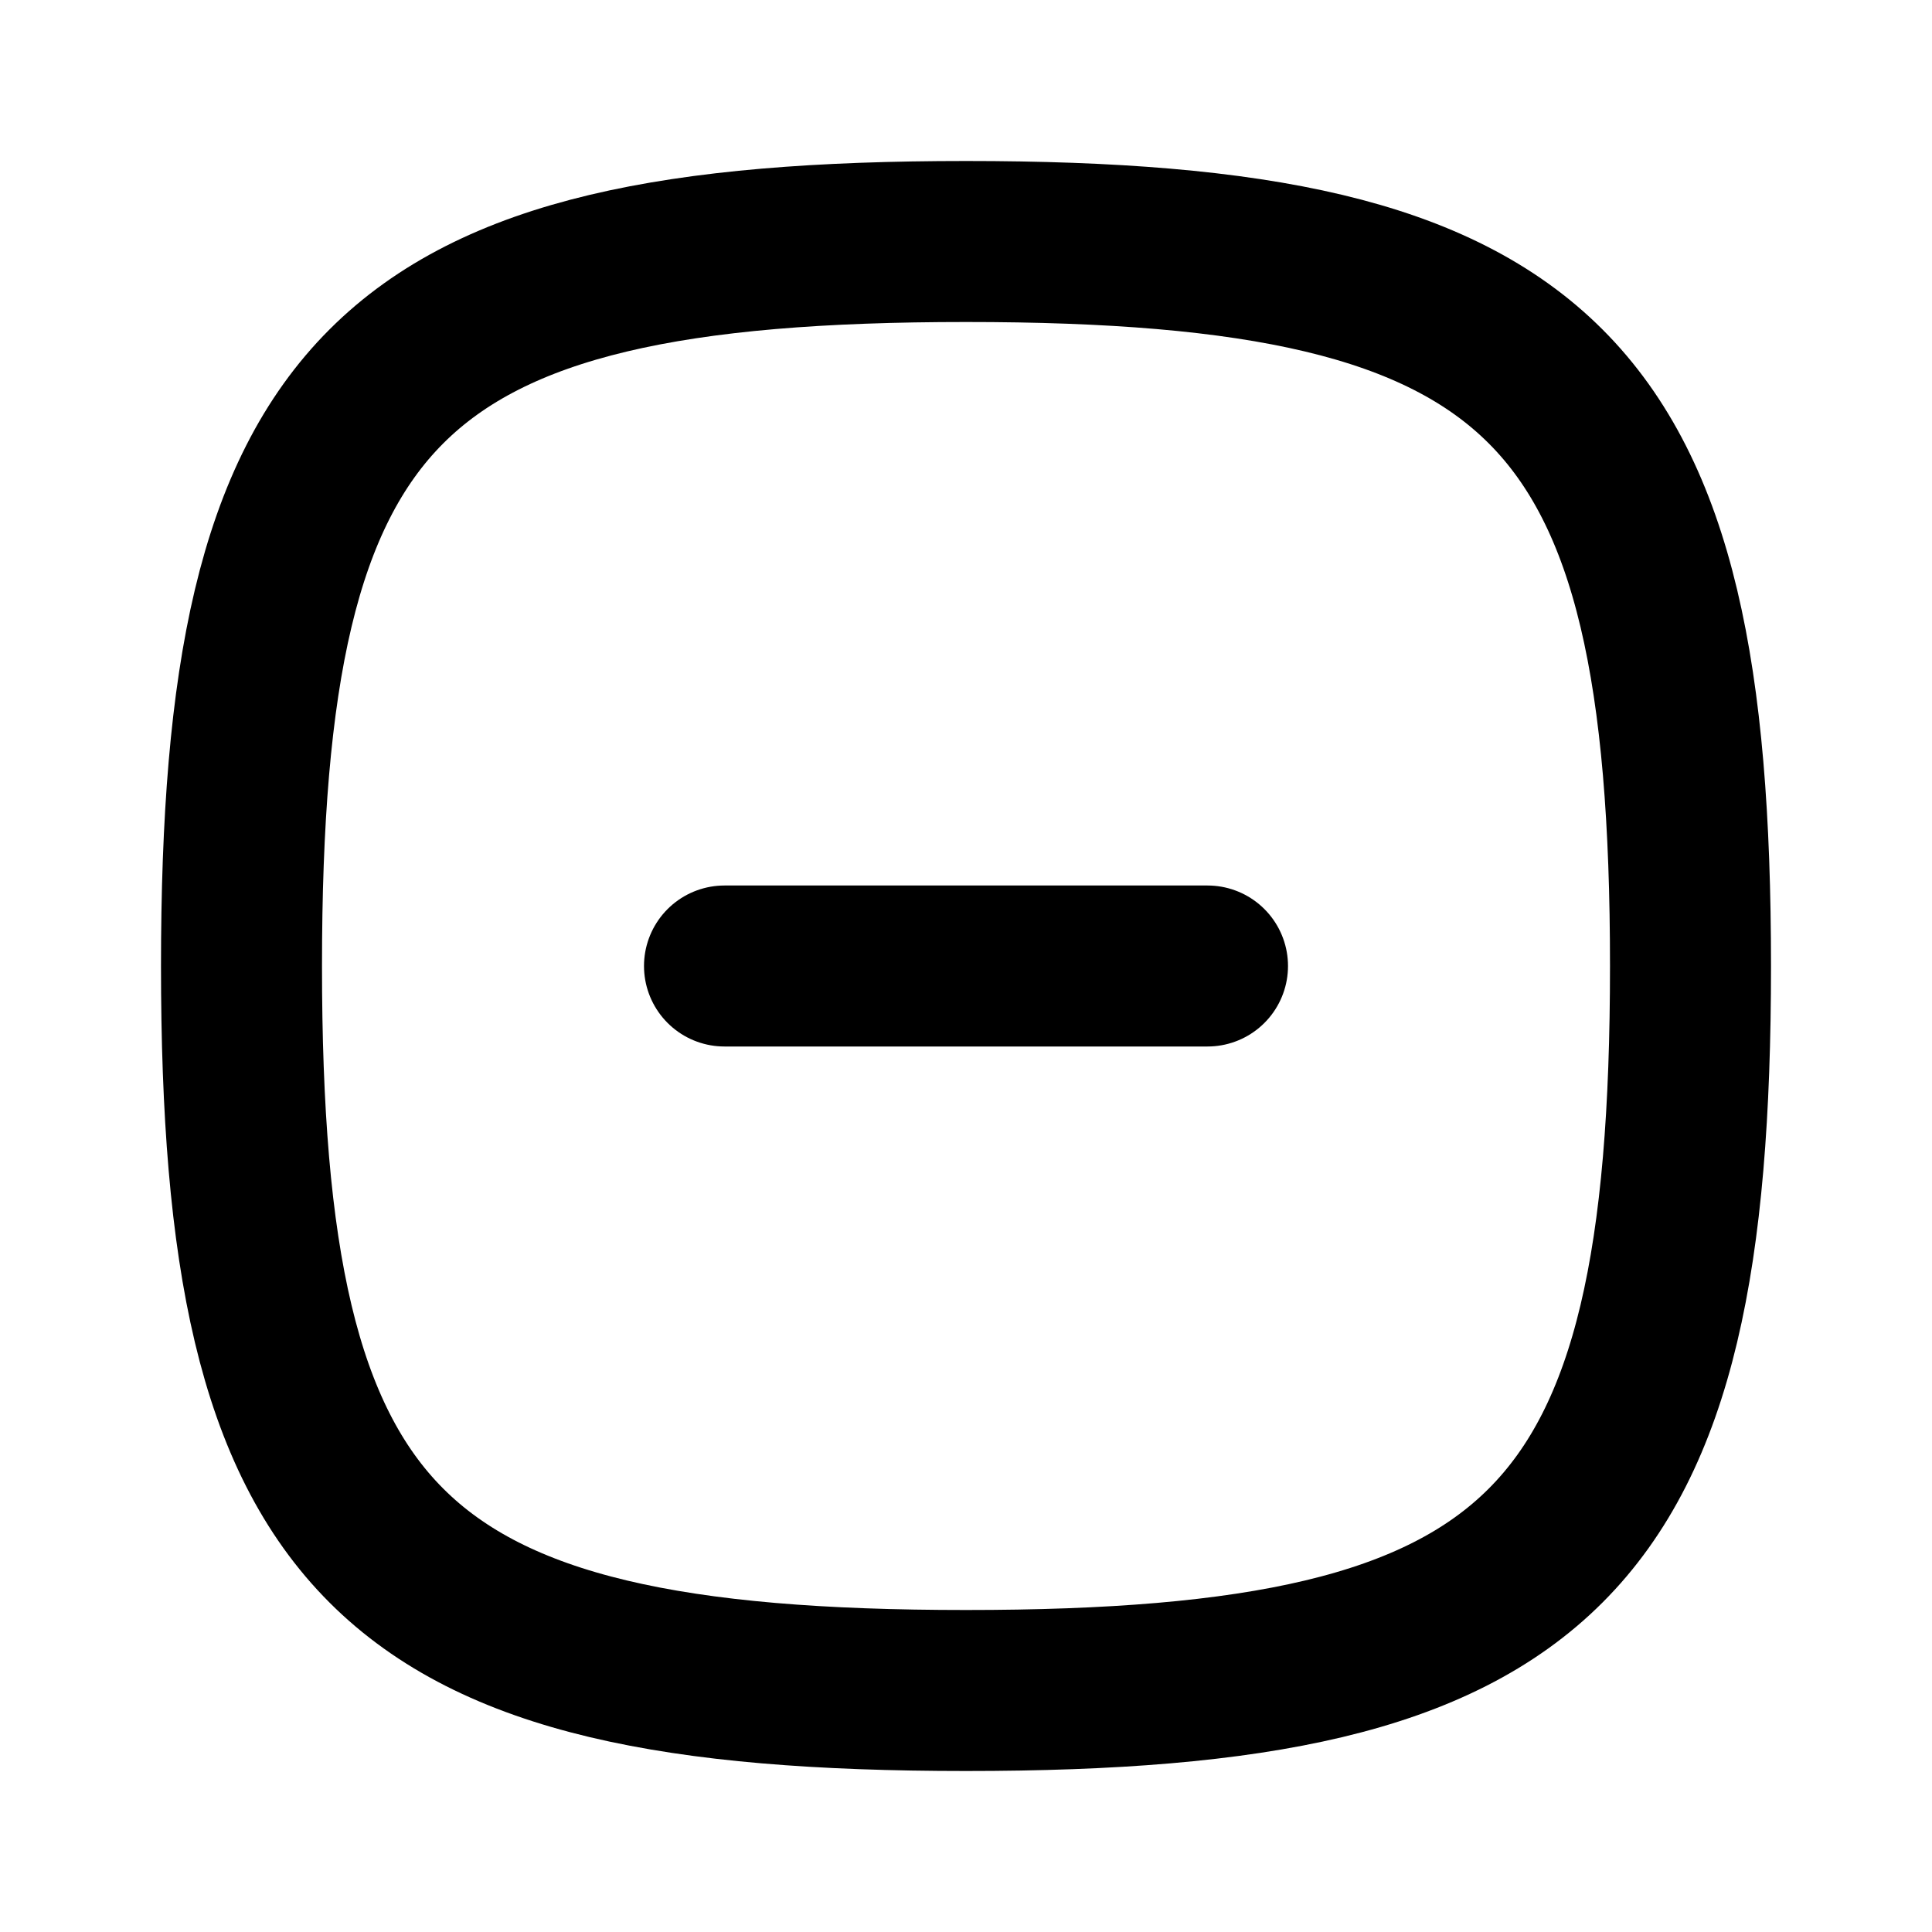
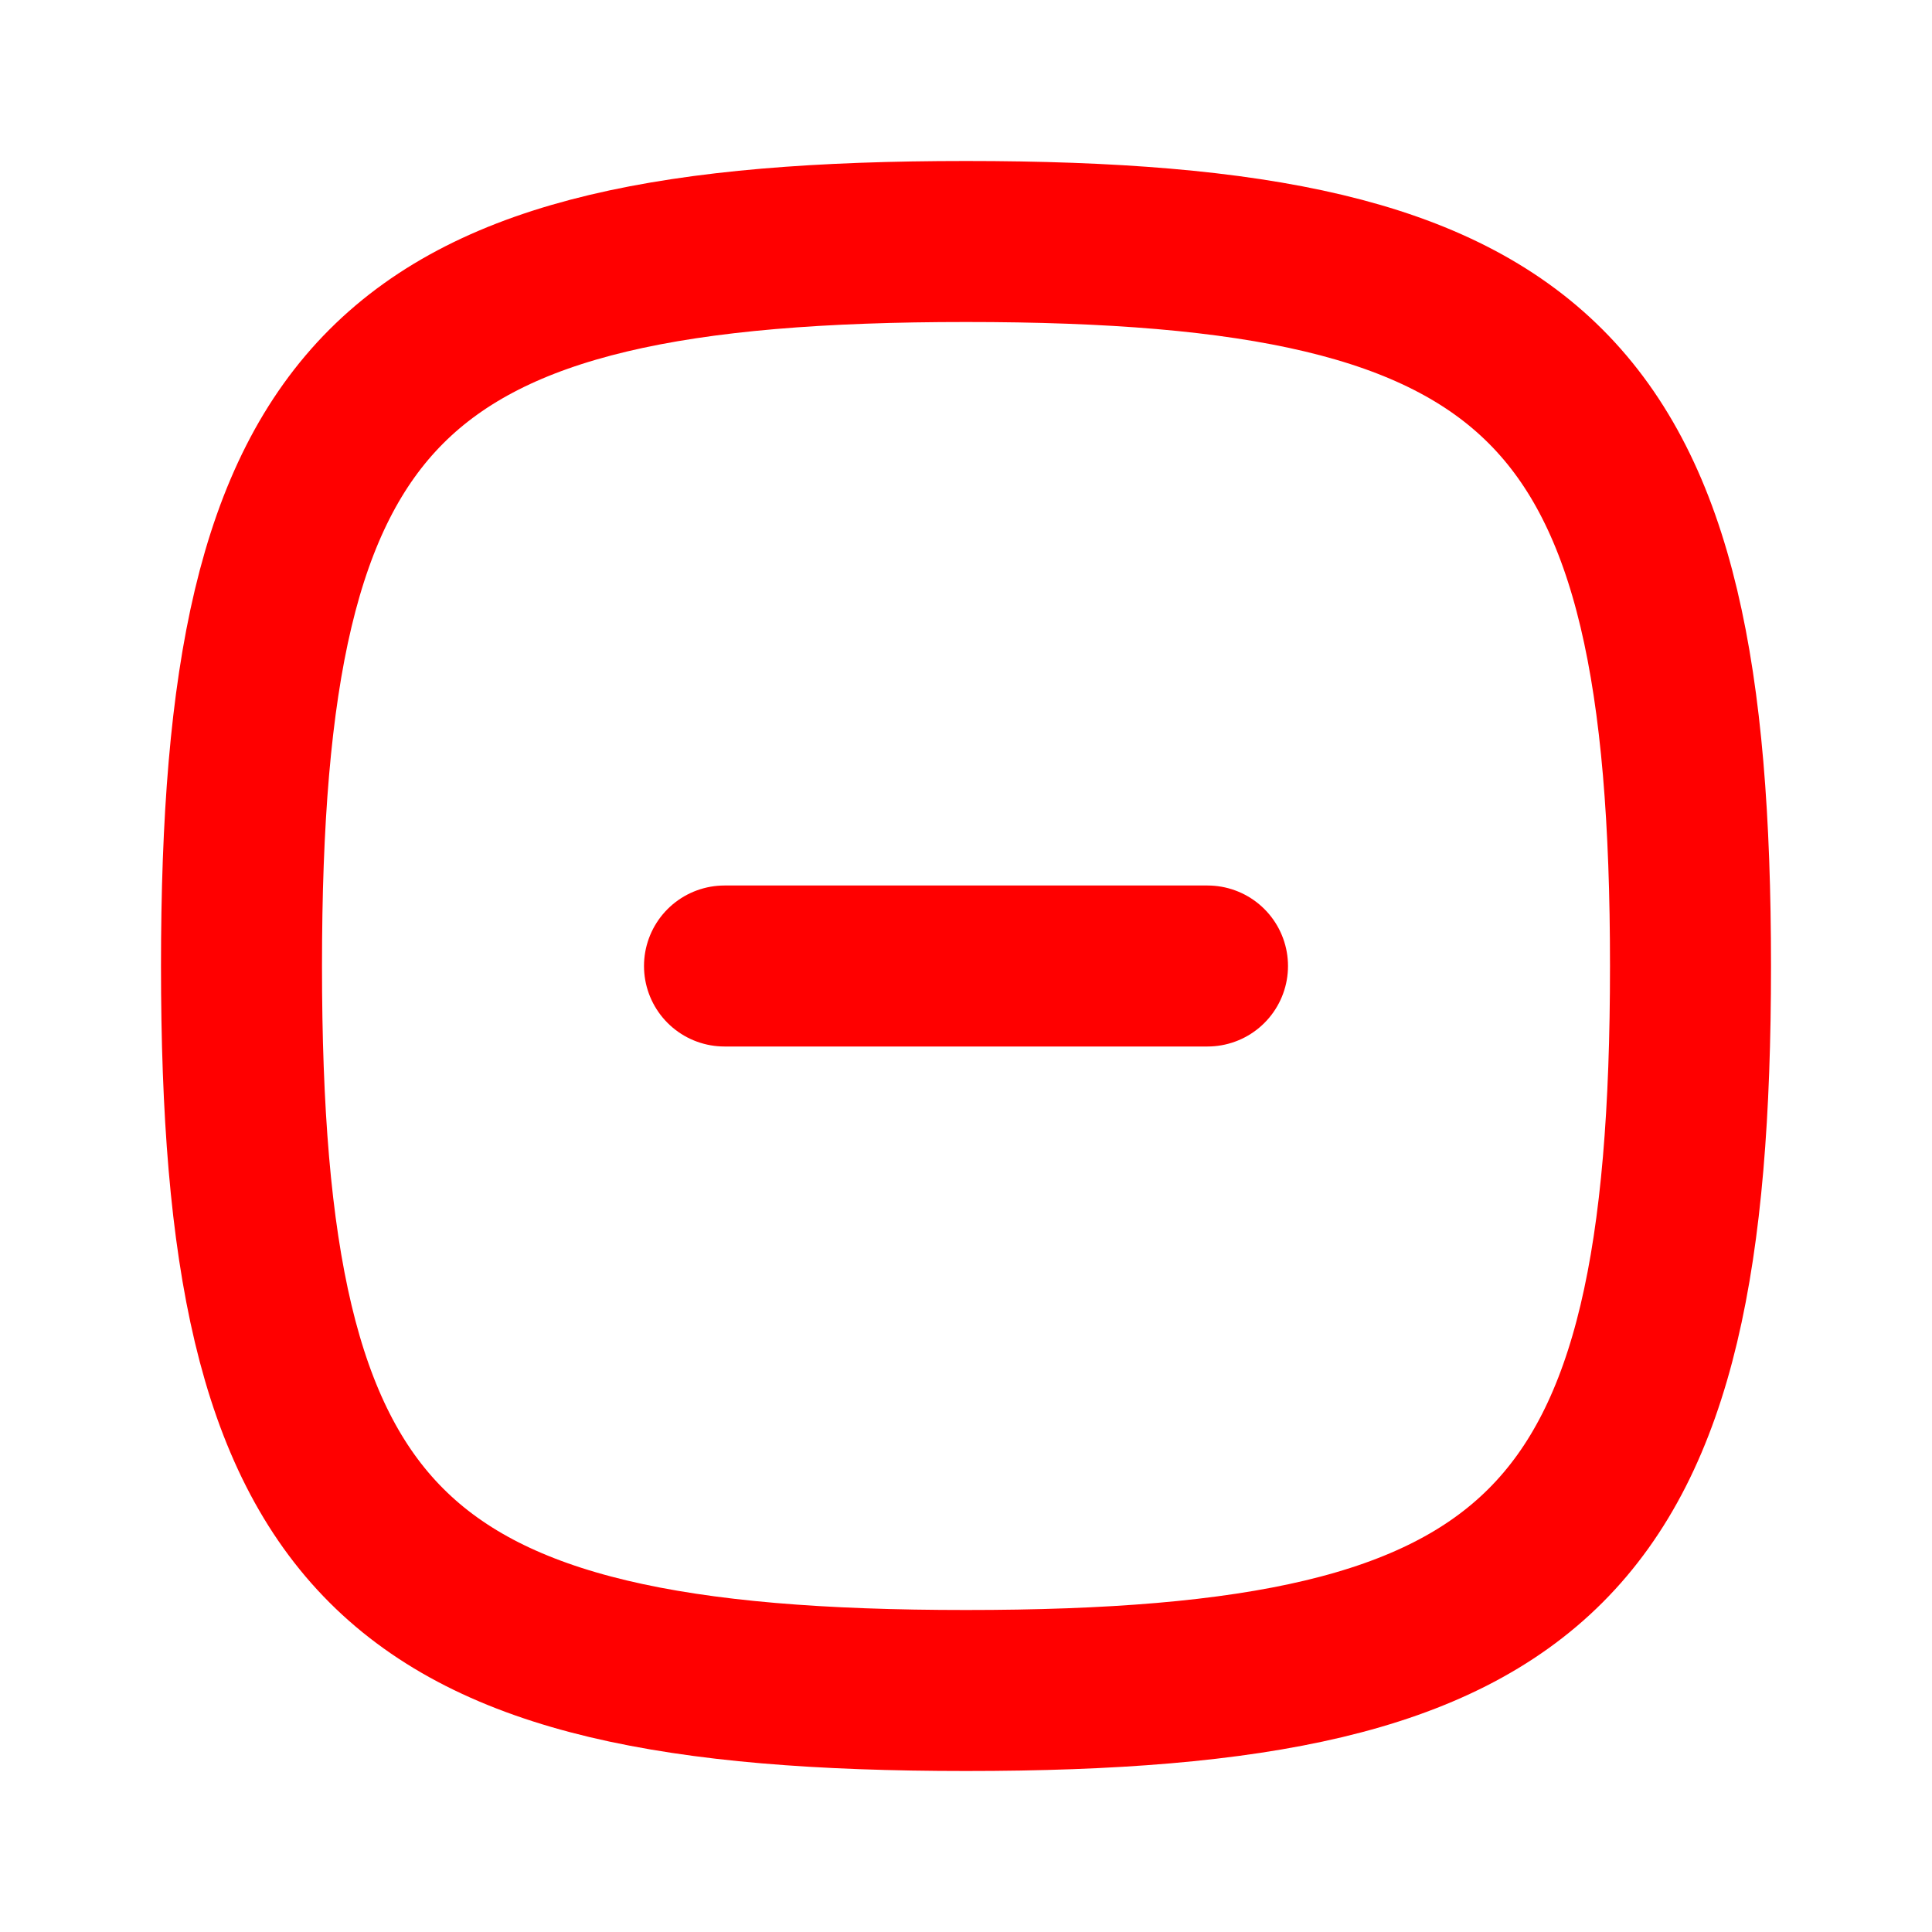
- <svg xmlns="http://www.w3.org/2000/svg" width="24" height="24" viewBox="0 0 24 24" fill="none" stroke="#000000" stroke-width="2" stroke-linecap="round" stroke-linejoin="round" class="icon icon-tabler icons-tabler-outline icon-tabler-square-rounded-minus">
+ <svg xmlns="http://www.w3.org/2000/svg" width="24" height="24" viewBox="0 0 24 24" fill="none" stroke="red" stroke-width="2" stroke-linecap="round" stroke-linejoin="round" class="icon icon-tabler icons-tabler-outline icon-tabler-square-rounded-minus">
  <path stroke="none" d="M0 0h24v24H0z" fill="none" />
  <path d="M9 12h6" />
  <path d="M12 3c7.2 0 9 1.8 9 9s-1.8 9 -9 9s-9 -1.8 -9 -9s1.8 -9 9 -9z" />
</svg>
